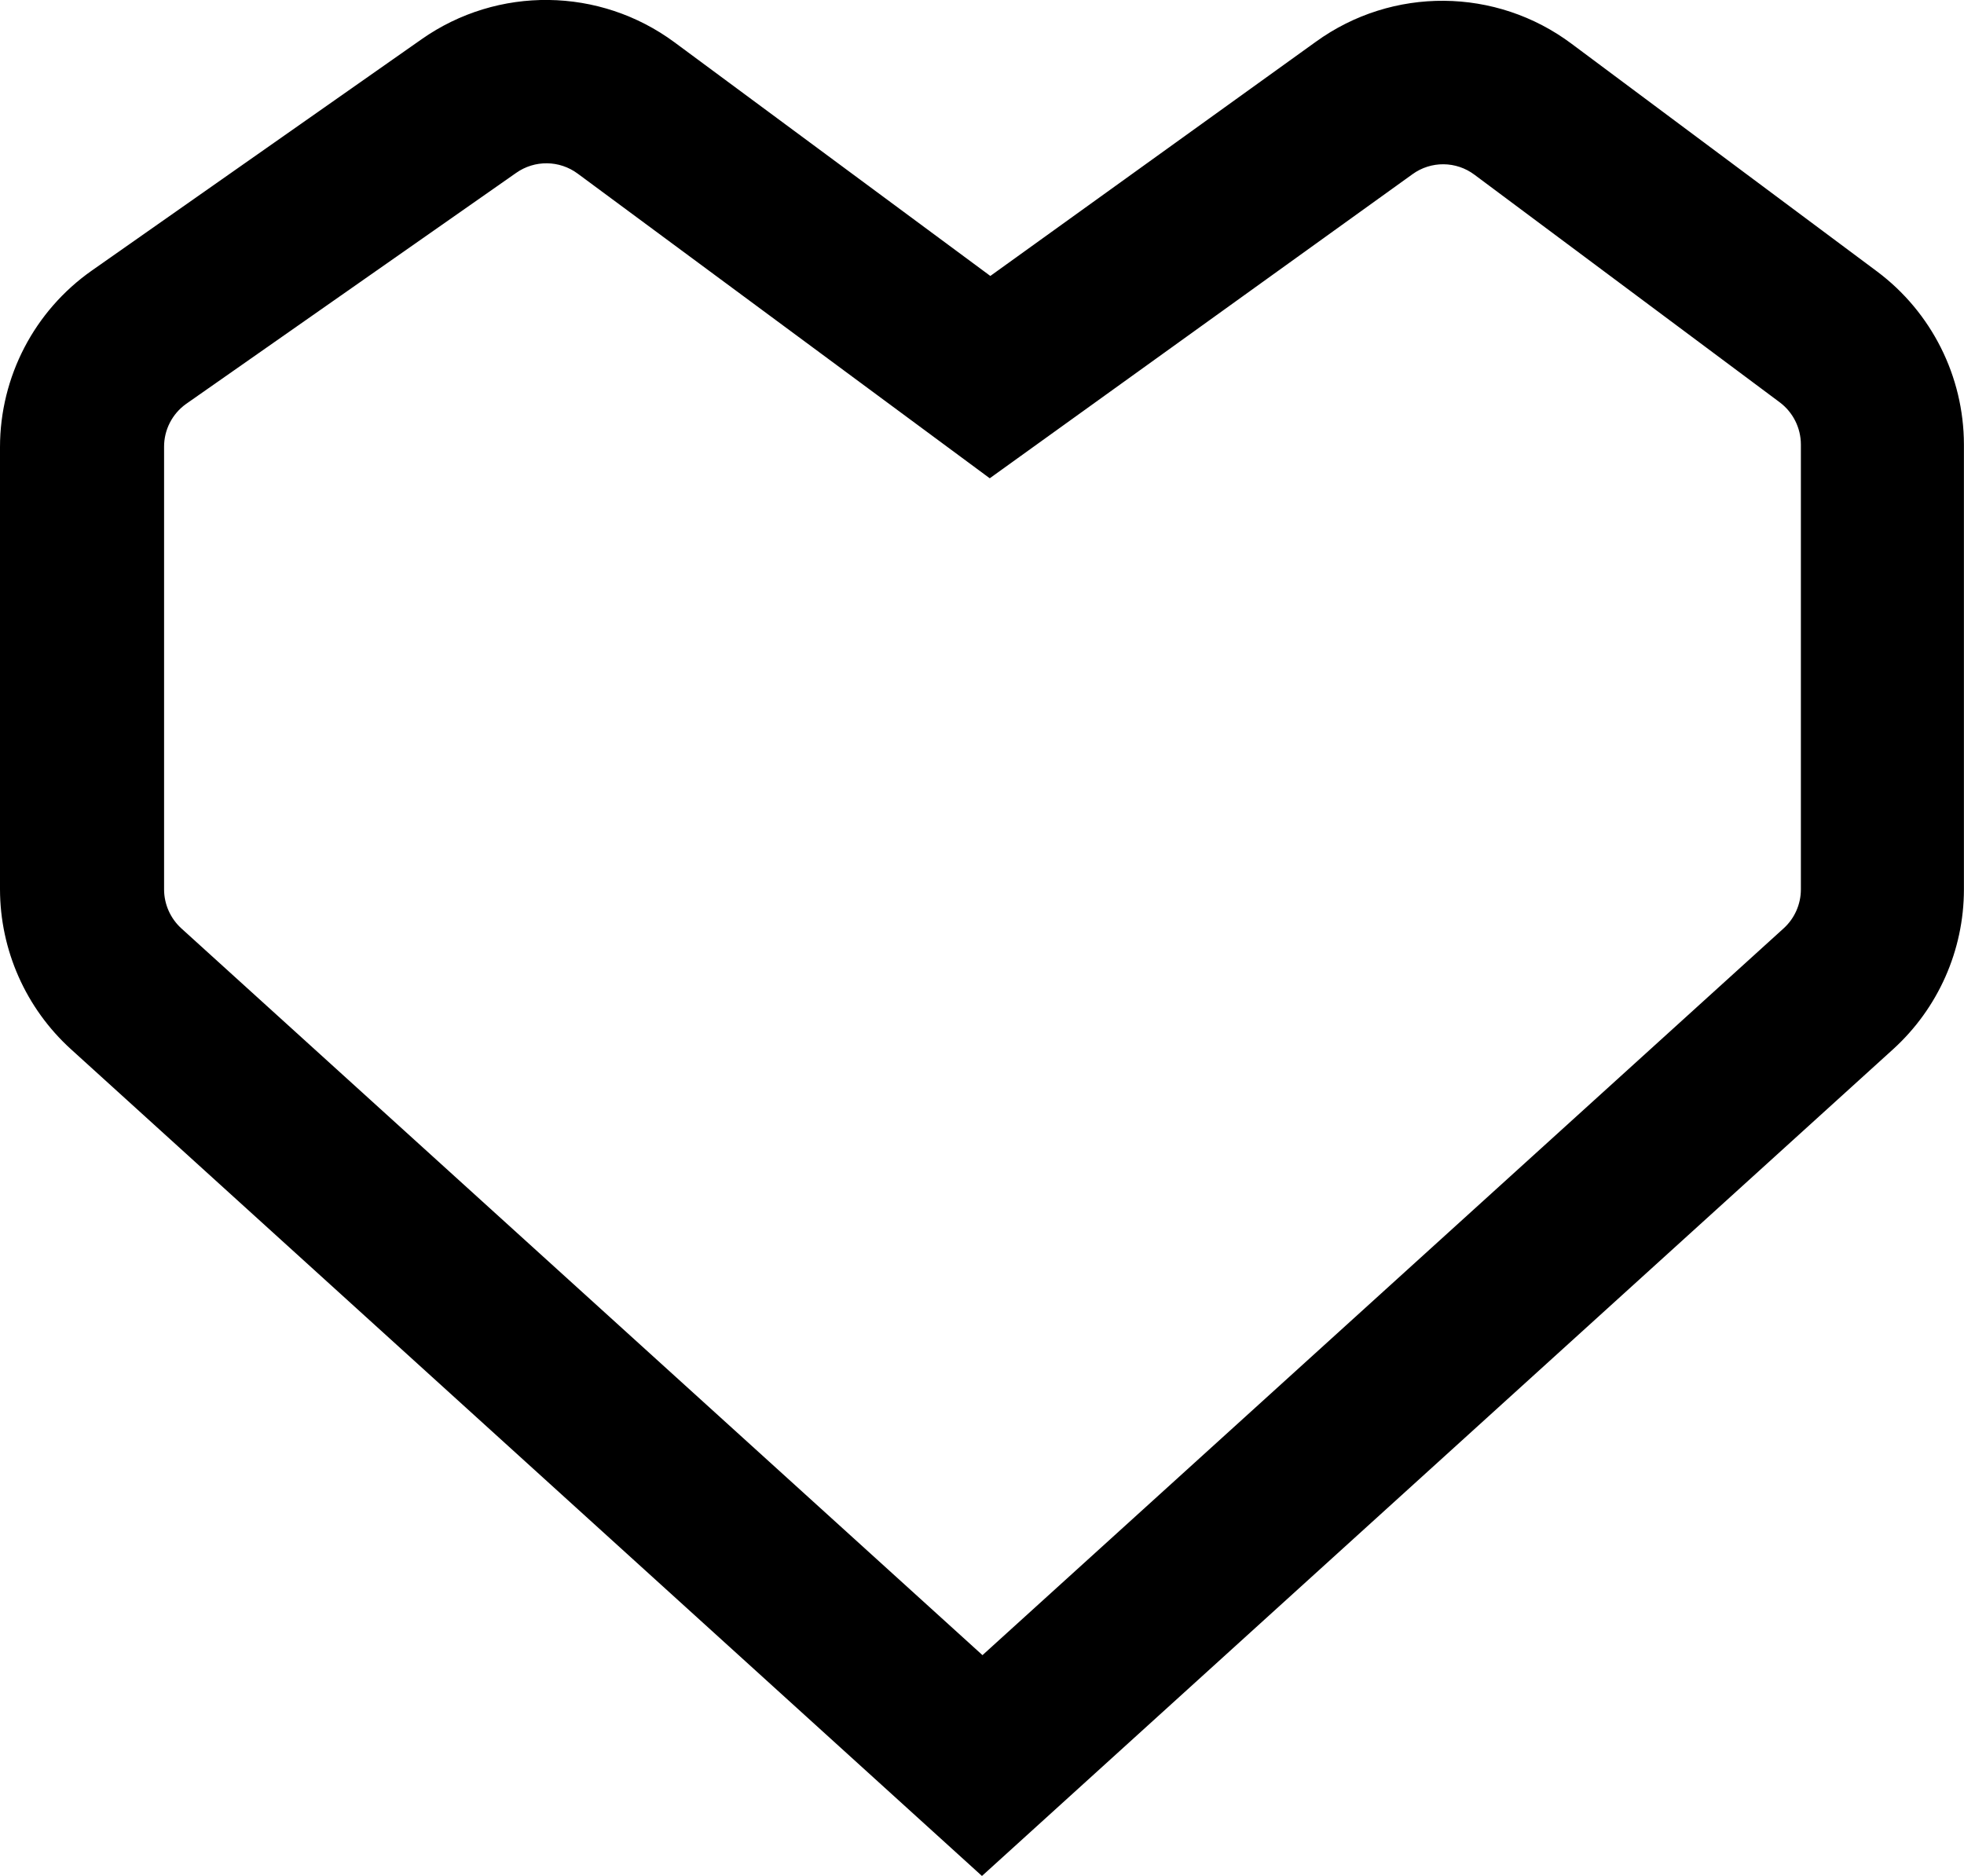
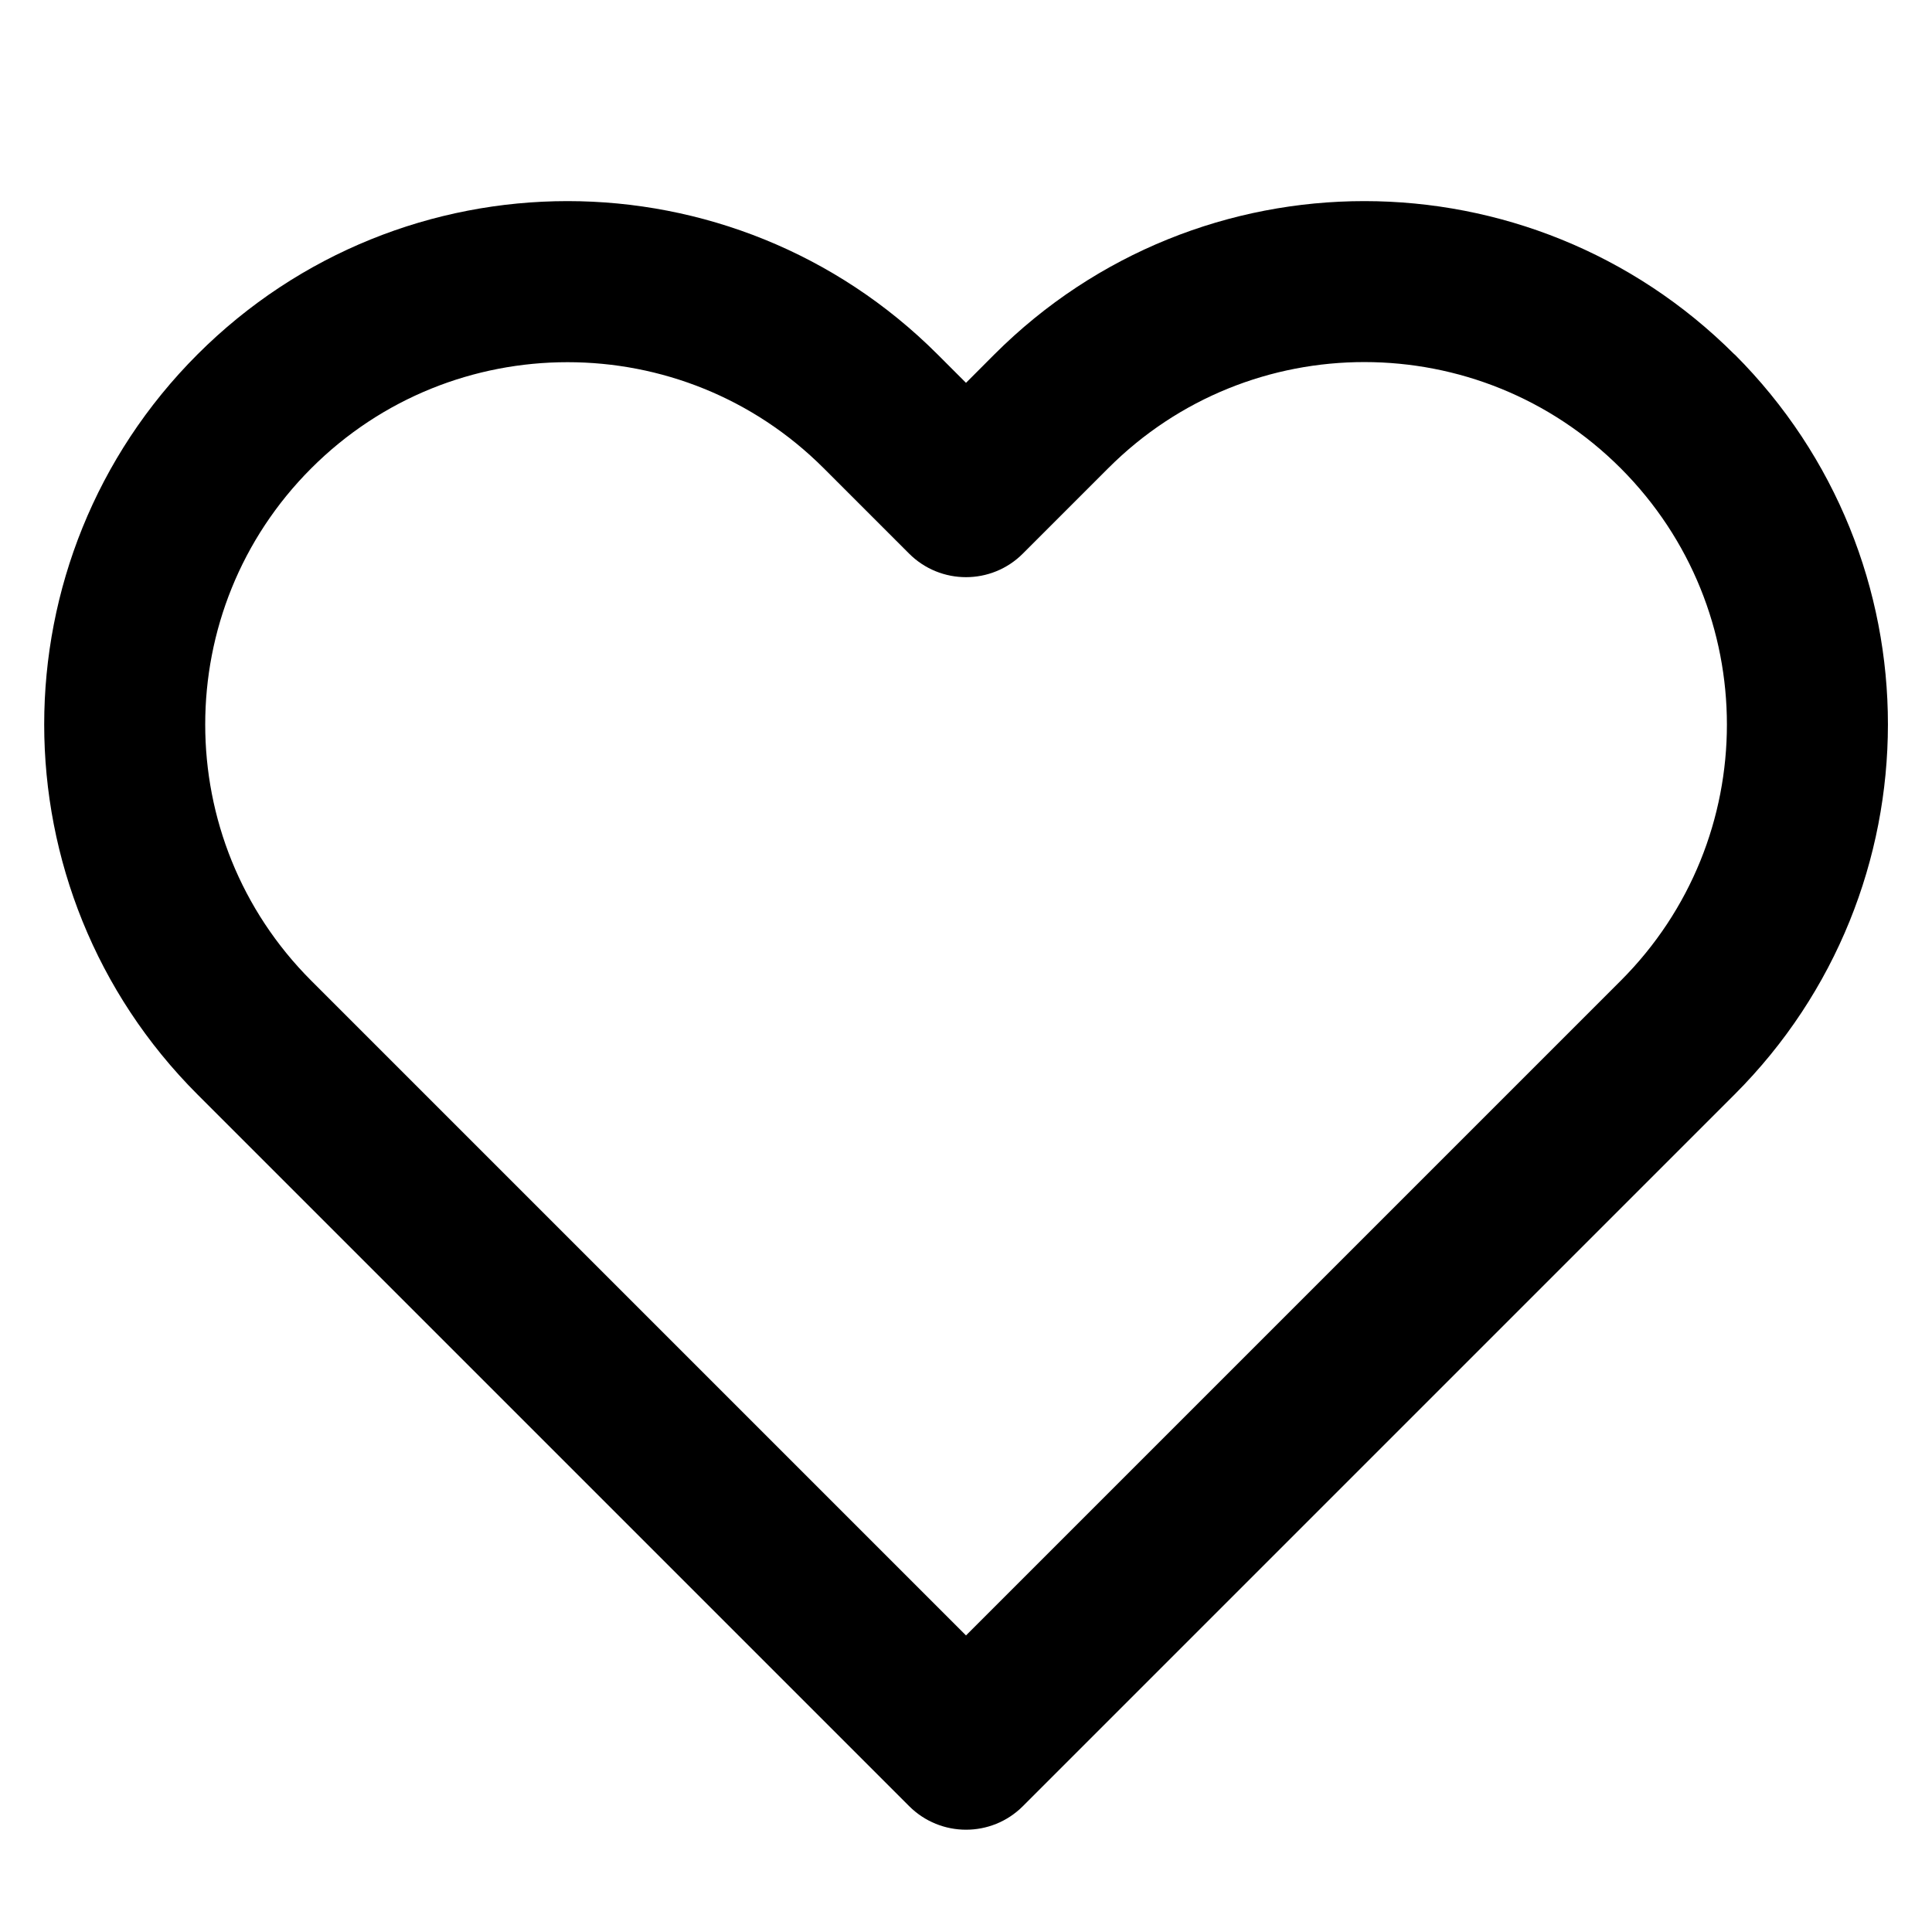
- <svg xmlns="http://www.w3.org/2000/svg" width="26.753" height="25.554" viewBox="0 0 26.753 25.554">
-   <path id="heart-icon-empty_1_" d="M577.486,25.564,565.074,14.3a2.949,2.949,0,0,1-.964-2.176V6.1a2.94,2.94,0,0,1,1.253-2.406L569.852.545A2.947,2.947,0,0,1,573.3.588l4.3,3.181,4.434-3.19a2.939,2.939,0,0,1,3.486.029l4.159,3.1a2.951,2.951,0,0,1,1.183,2.356v6.063A2.945,2.945,0,0,1,589.9,14.3ZM566.645,5.512a.715.715,0,0,0-.3.585v6.029a.72.72,0,0,0,.235.53l10.913,9.9,10.913-9.9a.717.717,0,0,0,.235-.529V6.064a.72.72,0,0,0-.287-.573l-4.158-3.1a.711.711,0,0,0-.847-.007l-5.757,4.141-5.613-4.15a.715.715,0,0,0-.838-.01Z" transform="translate(-564.11 -0.01)" />
+ <svg xmlns="http://www.w3.org/2000/svg" version="1.1" width="32" height="32" viewBox="0 0 32 32">
+   <path d="M26.844 7.756c1.173 1.175 1.759 2.708 1.759 4.245s-0.587 3.071-1.759 4.243l-10.844 10.844-10.844-10.844c-1.172-1.172-1.757-2.705-1.757-4.244s0.585-3.072 1.757-4.244 2.705-1.757 4.244-1.757 3.072 0.585 4.244 1.757l1.413 1.413c0.521 0.521 1.365 0.521 1.885 0l1.416-1.416c1.172-1.172 2.705-1.757 4.243-1.756s3.071 0.587 4.243 1.759zM28.729 5.871c-1.692-1.692-3.912-2.539-6.128-2.54s-4.436 0.845-6.129 2.537l-0.472 0.473-0.471-0.471c-1.692-1.692-3.913-2.539-6.129-2.539s-4.437 0.847-6.129 2.539-2.539 3.913-2.539 6.129 0.847 4.437 2.539 6.129l11.787 11.787c0.521 0.521 1.365 0.521 1.885 0l11.787-11.787c1.692-1.692 2.539-3.912 2.54-6.128s-0.845-4.436-2.54-6.131z" />
</svg>
